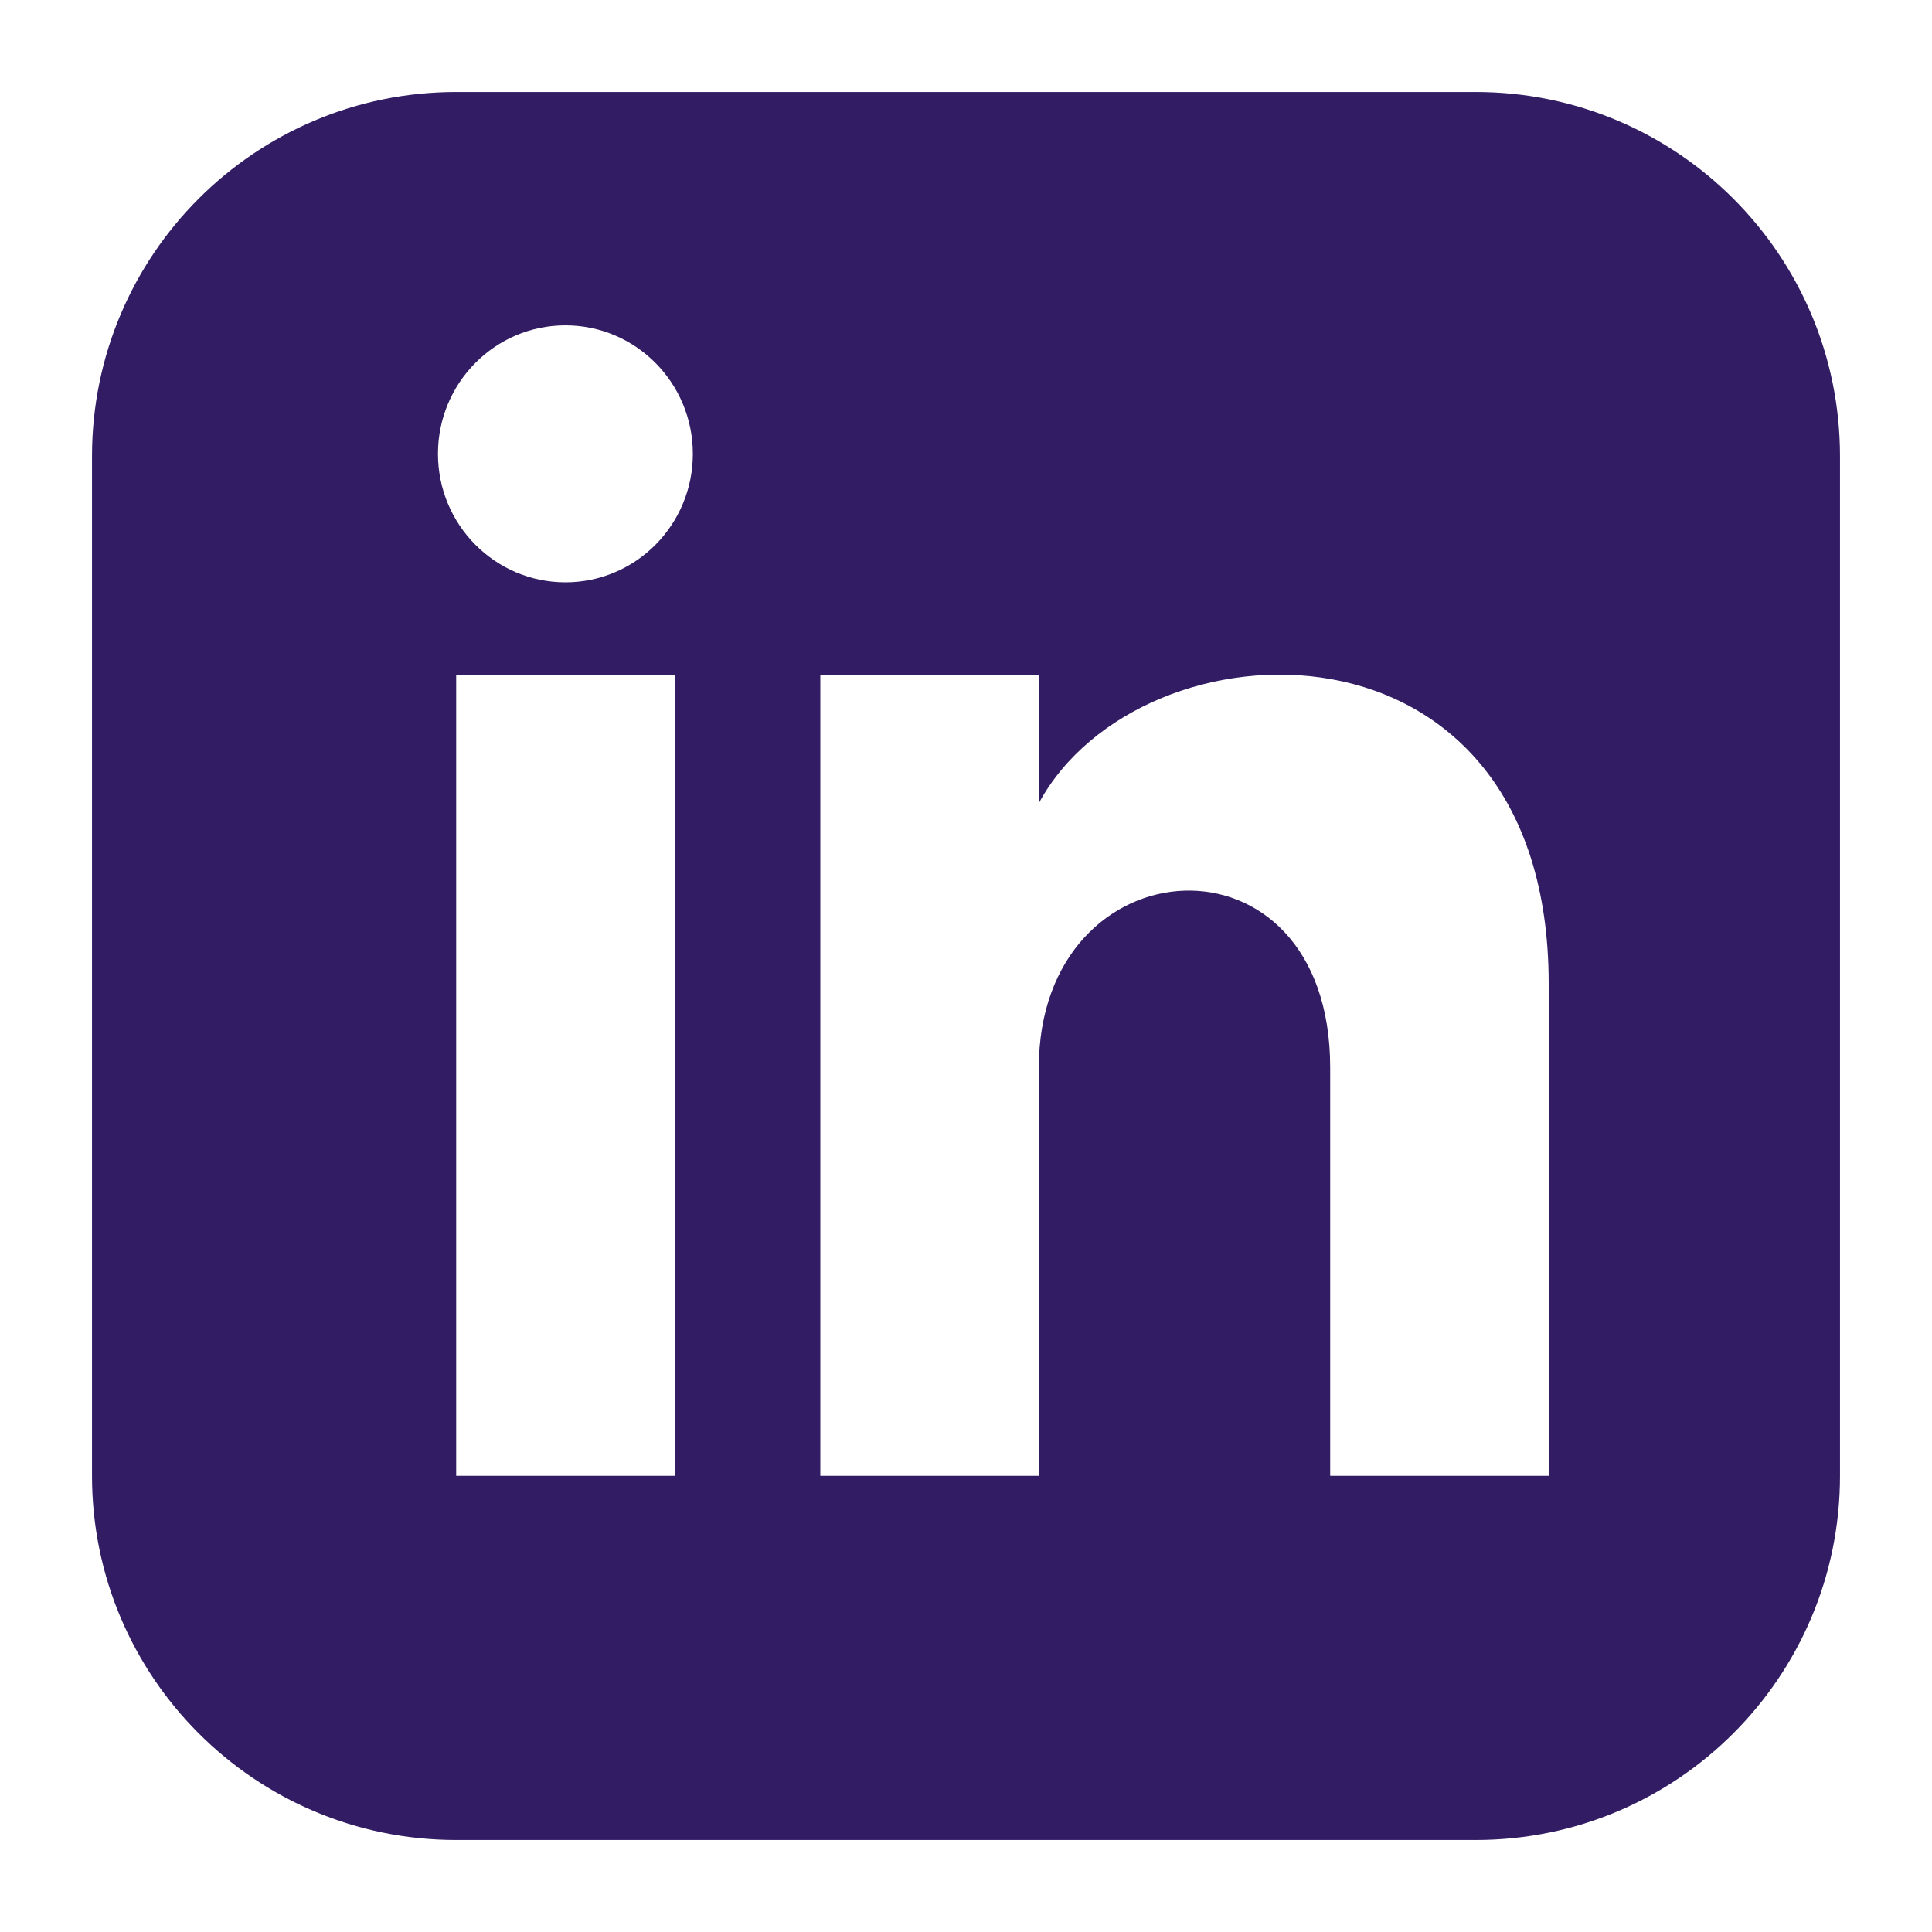
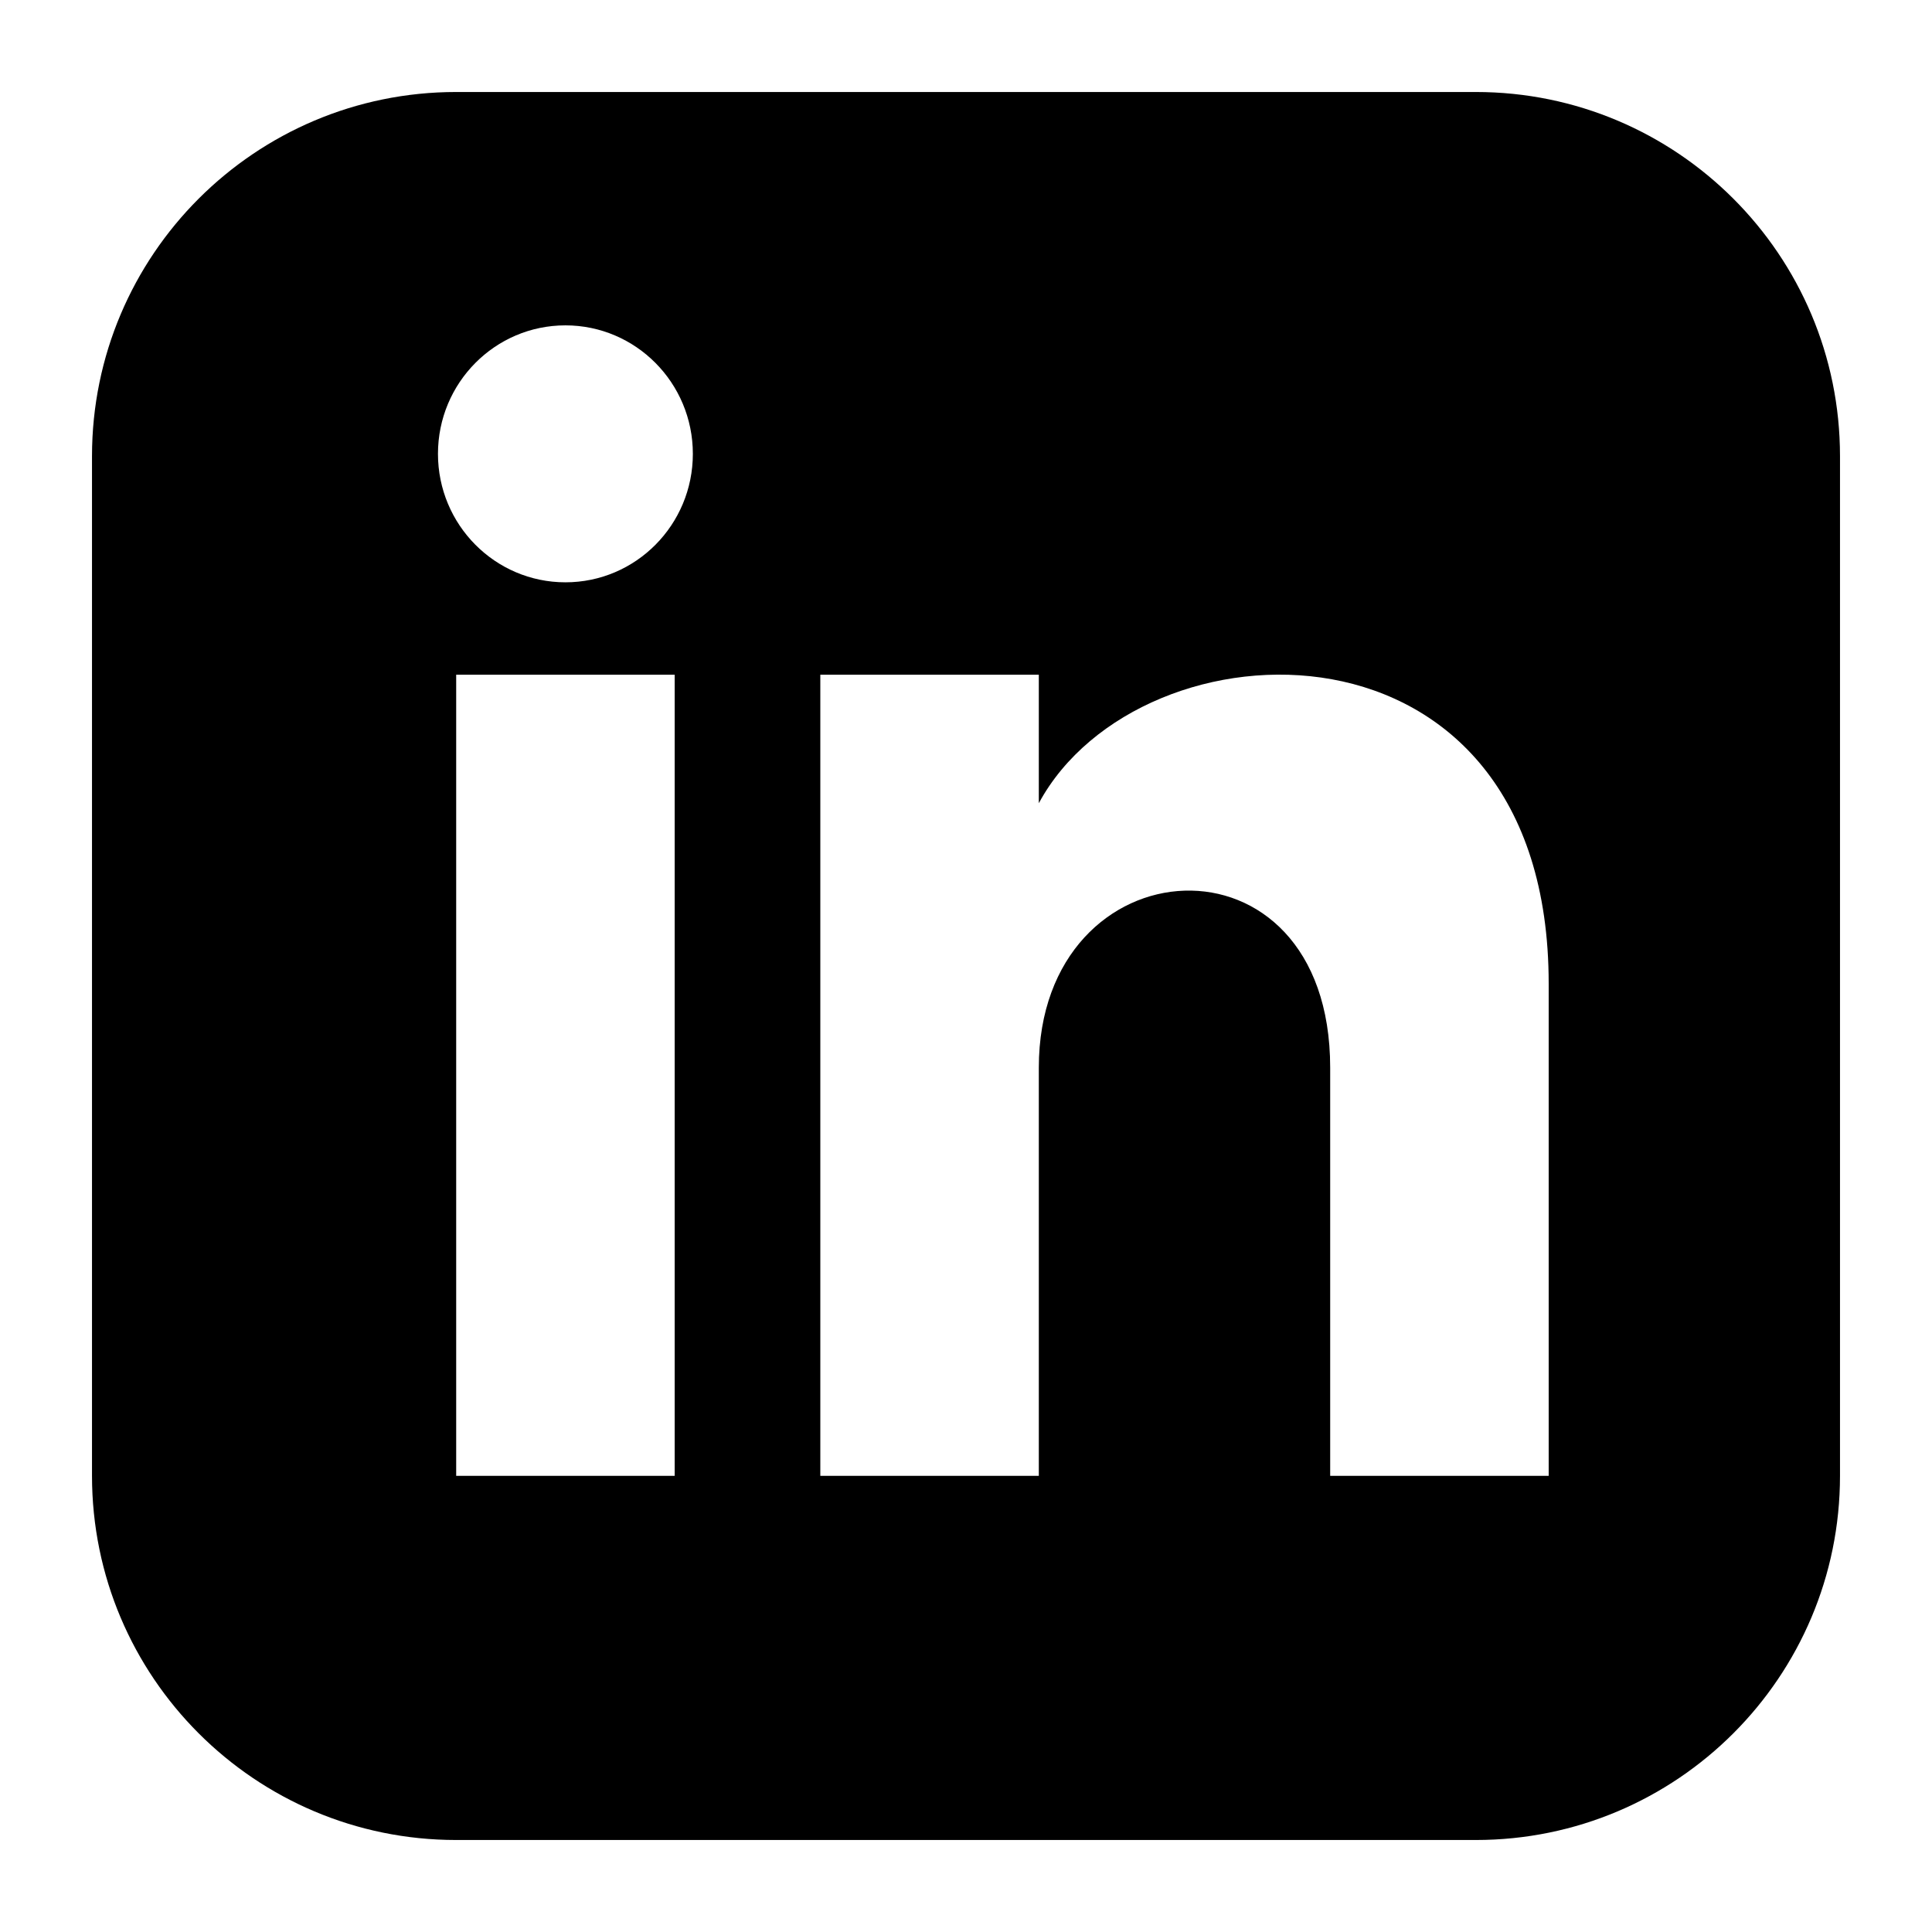
<svg xmlns="http://www.w3.org/2000/svg" width="42" height="42" viewBox="0 0 42 42" fill="none">
-   <path d="M32.083 2H9.917C5.545 2 2 5.545 2 9.917V32.083C2 36.455 5.545 40 9.917 40H32.083C36.456 40 40 36.455 40 32.083V9.917C40 5.545 36.456 2 32.083 2ZM14.667 32.083H9.917V14.667H14.667V32.083ZM12.292 12.659C10.762 12.659 9.521 11.408 9.521 9.866C9.521 8.324 10.762 7.073 12.292 7.073C13.821 7.073 15.062 8.324 15.062 9.866C15.062 11.408 13.823 12.659 12.292 12.659ZM33.667 32.083H28.917V23.21C28.917 17.878 22.583 18.281 22.583 23.21V32.083H17.833V14.667H22.583V17.461C24.794 13.367 33.667 13.064 33.667 21.382V32.083Z" fill="#321D64" />
+   <path d="M32.083 2H9.917C5.545 2 2 5.545 2 9.917V32.083C2 36.455 5.545 40 9.917 40H32.083C36.456 40 40 36.455 40 32.083V9.917C40 5.545 36.456 2 32.083 2ZM14.667 32.083H9.917V14.667H14.667V32.083ZM12.292 12.659C10.762 12.659 9.521 11.408 9.521 9.866C9.521 8.324 10.762 7.073 12.292 7.073C13.821 7.073 15.062 8.324 15.062 9.866C15.062 11.408 13.823 12.659 12.292 12.659ZM33.667 32.083H28.917V23.21C28.917 17.878 22.583 18.281 22.583 23.21V32.083H17.833V14.667H22.583V17.461C24.794 13.367 33.667 13.064 33.667 21.382V32.083Z" fill="currentColor" />
</svg>
